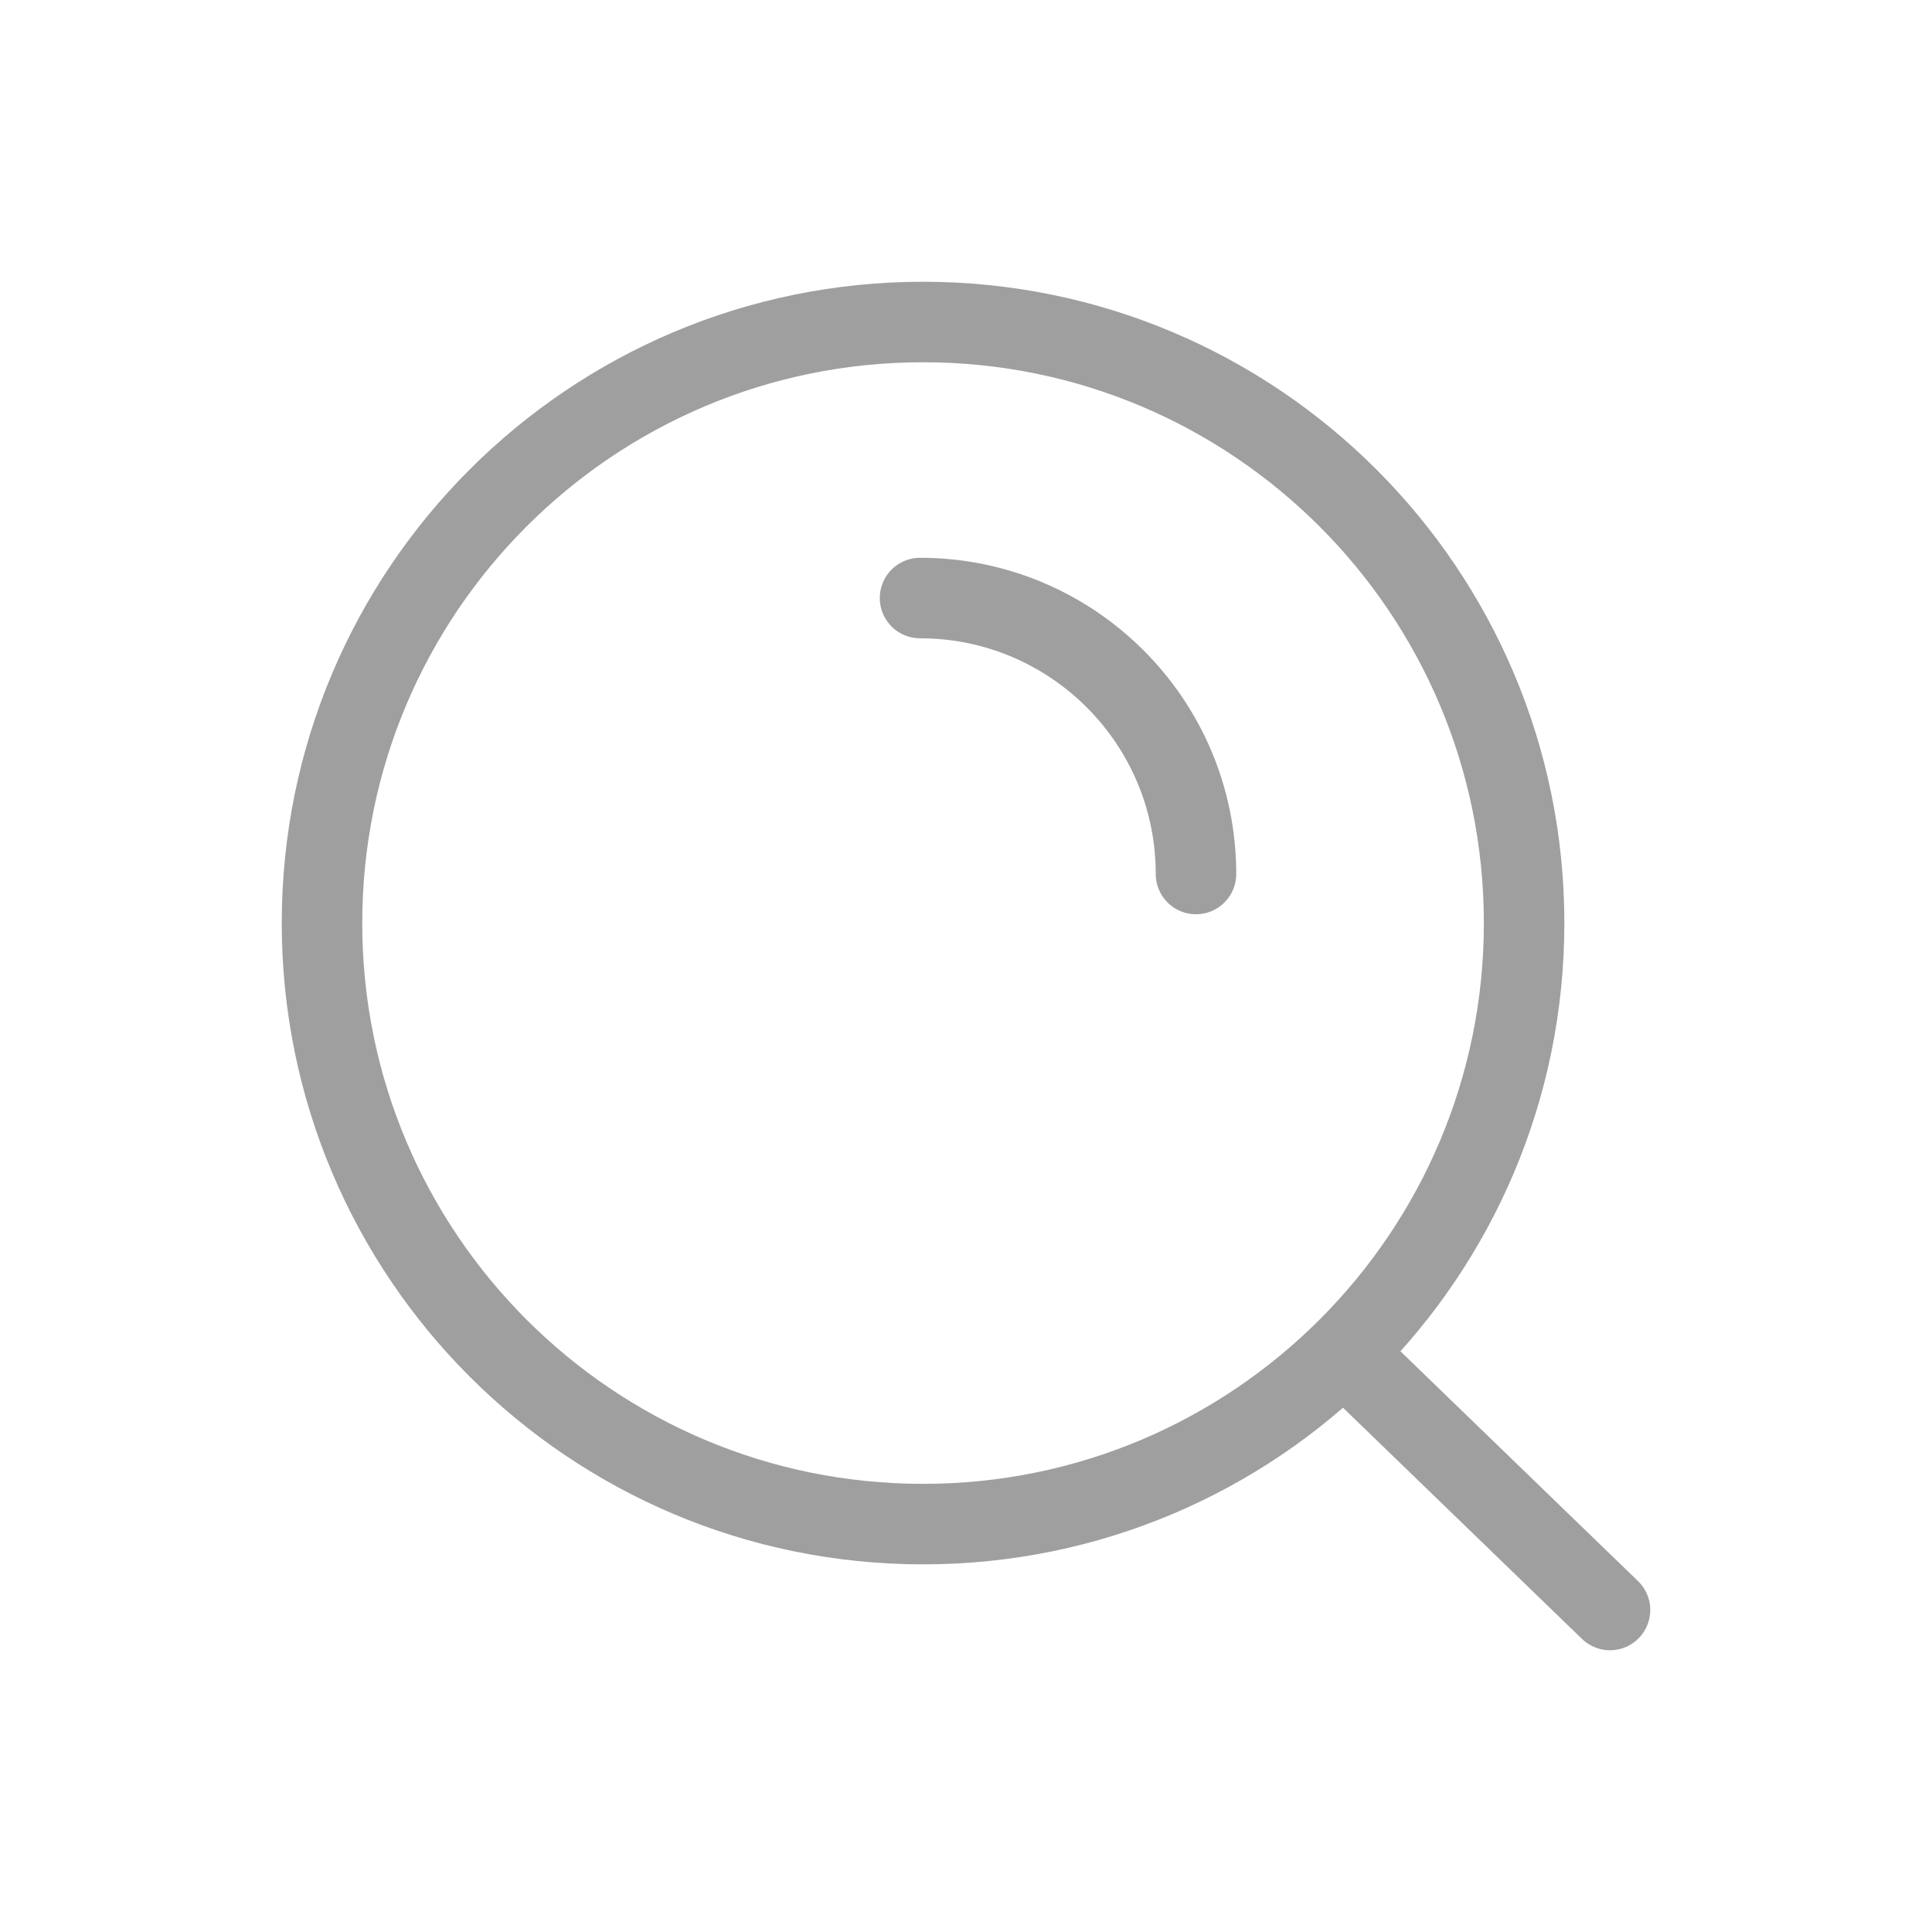
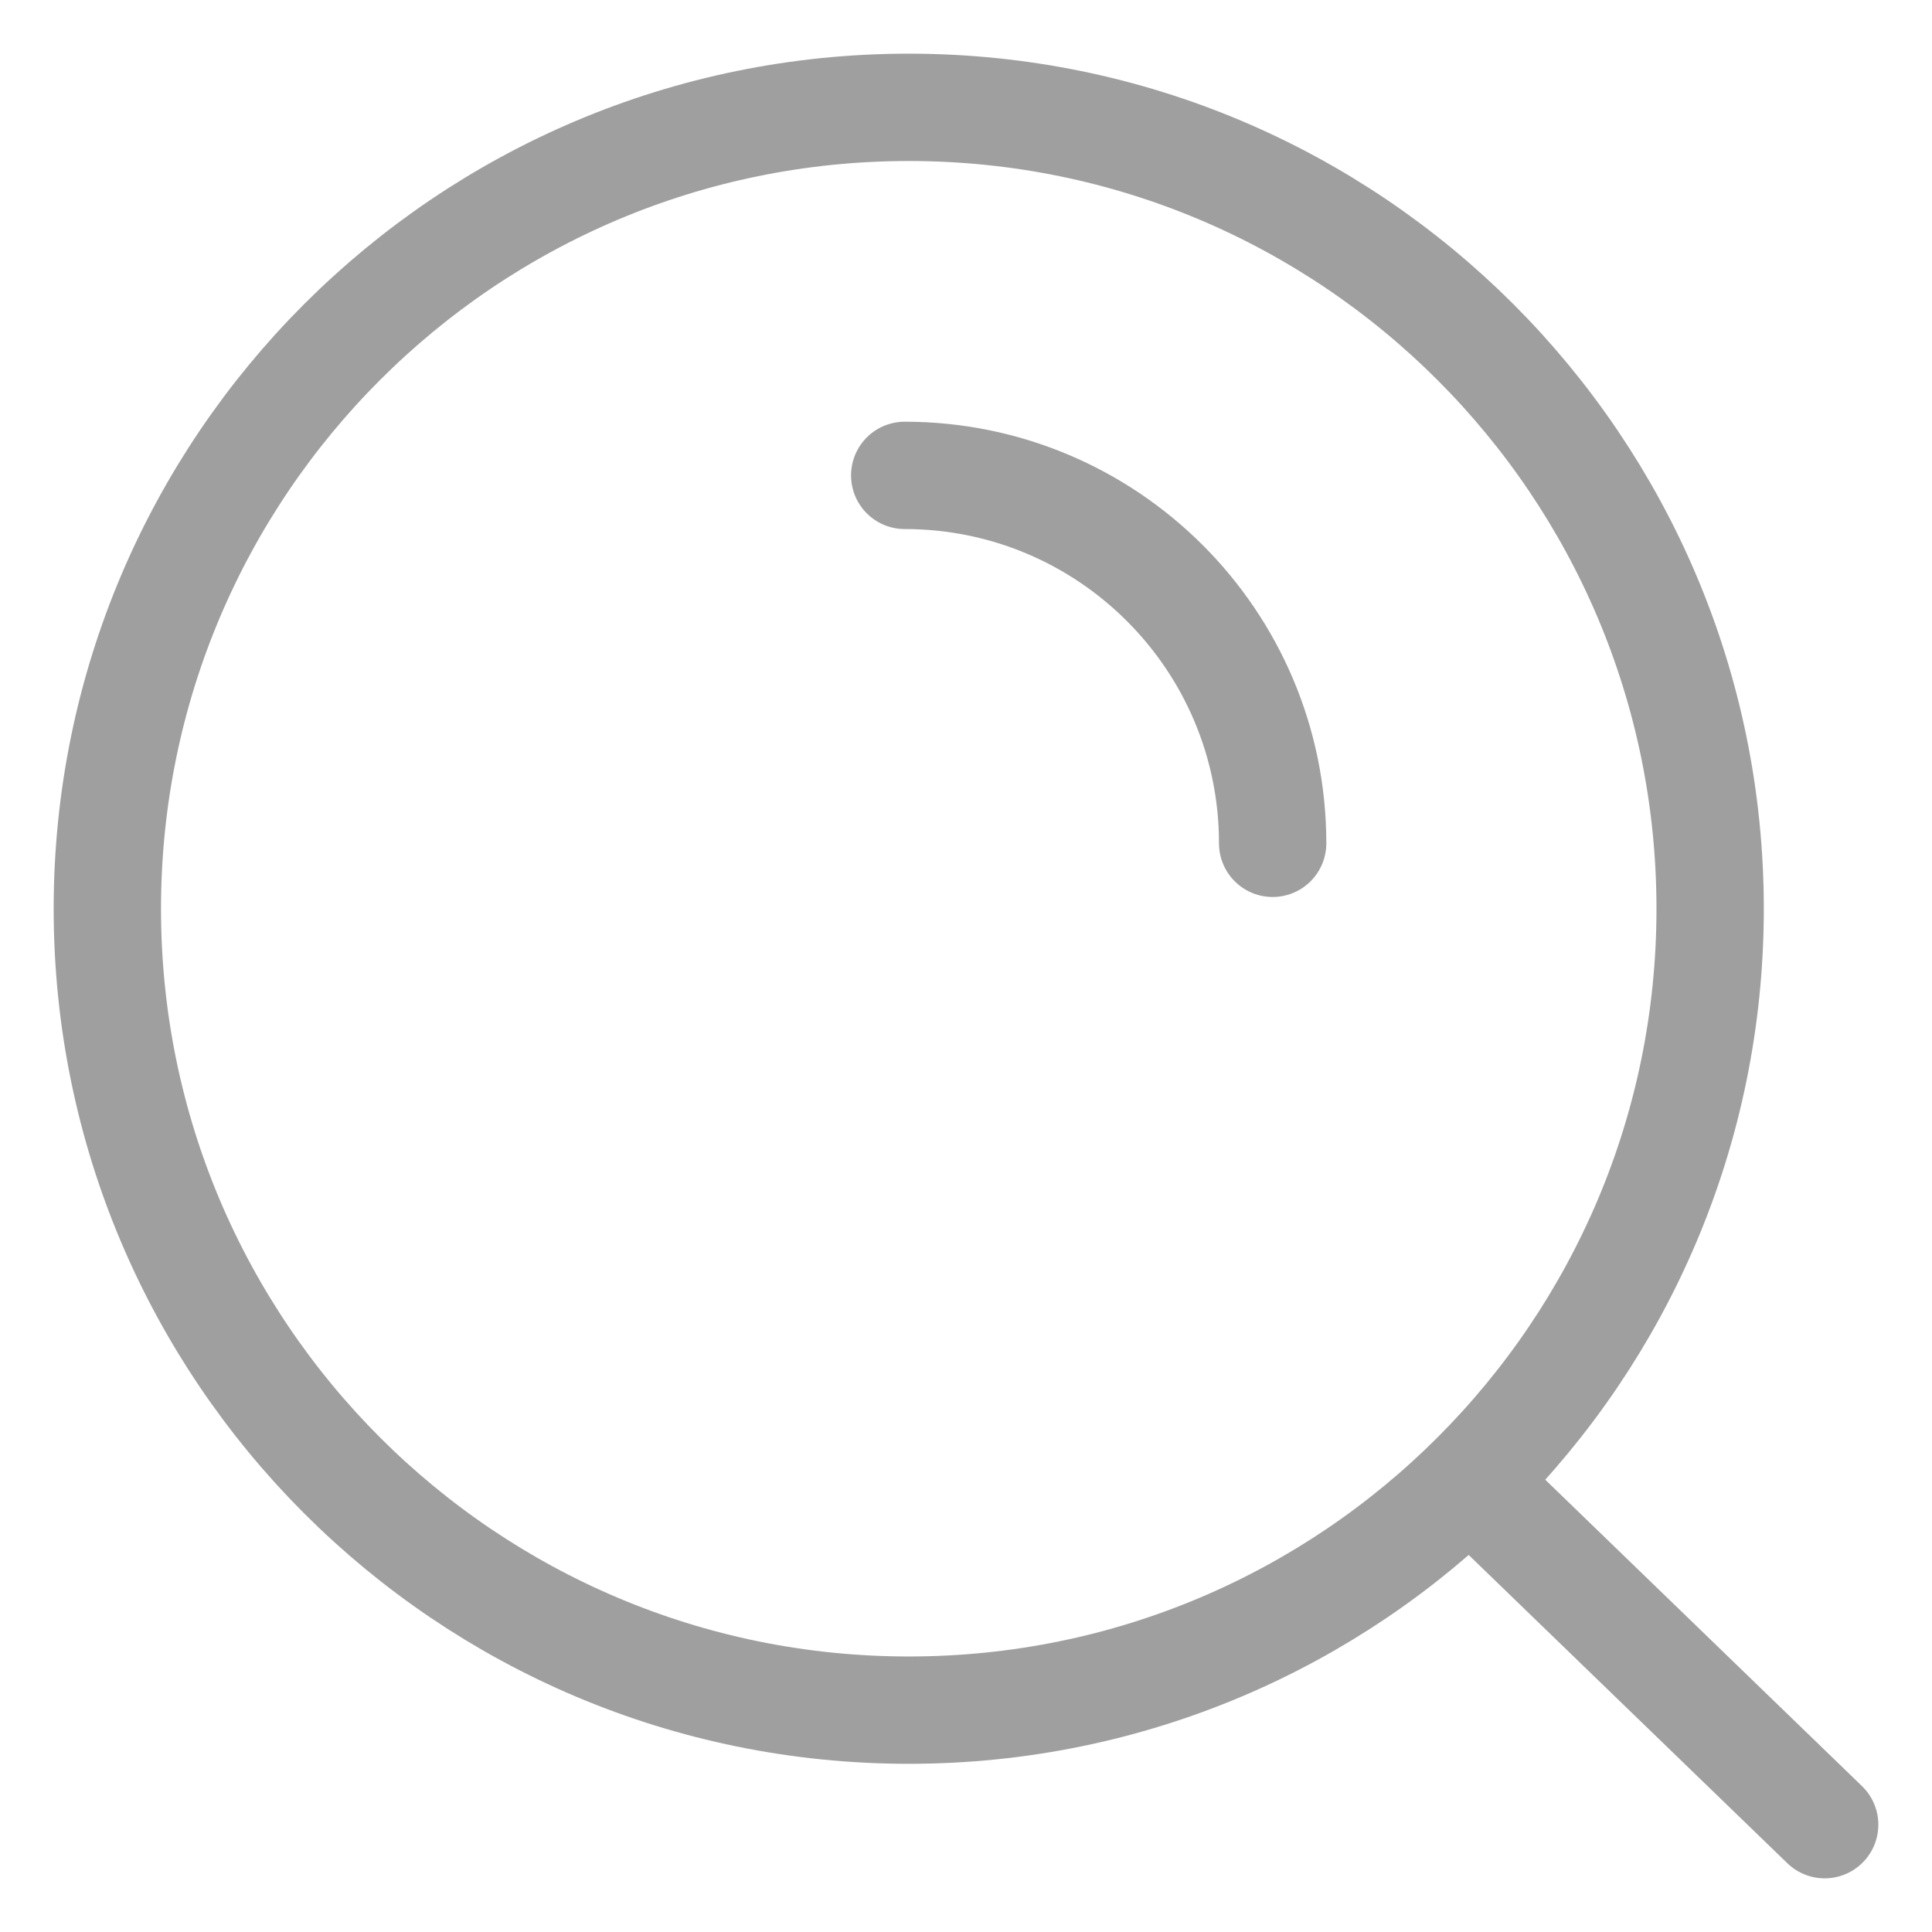
- <svg xmlns="http://www.w3.org/2000/svg" width="24" height="24" viewBox="0 0 24 24" fill="none">
-   <path d="M16.692 16.8L20 20M11.429 7.429C13.322 7.429 14.857 8.964 14.857 10.857M18.933 11.467C18.933 15.59 15.59 18.933 11.467 18.933C7.343 18.933 4 15.59 4 11.467C4 7.343 7.343 4 11.467 4C15.59 4 18.933 7.343 18.933 11.467Z" stroke="#9F9F9F" stroke-linecap="round" />
+ <svg xmlns="http://www.w3.org/2000/svg" width="18" height="18" viewBox="0 0 18 18" fill="none">
+   <path d="M13.692 13.8L17 17M8.429 4.429C10.322 4.429 11.857 5.964 11.857 7.857M15.933 8.467C15.933 12.59 12.59 15.933 8.467 15.933C4.343 15.933 1 12.59 1 8.467C1 4.343 4.343 1 8.467 1C12.59 1 15.933 4.343 15.933 8.467Z" stroke="#9F9F9F" stroke-linecap="round" />
</svg>
